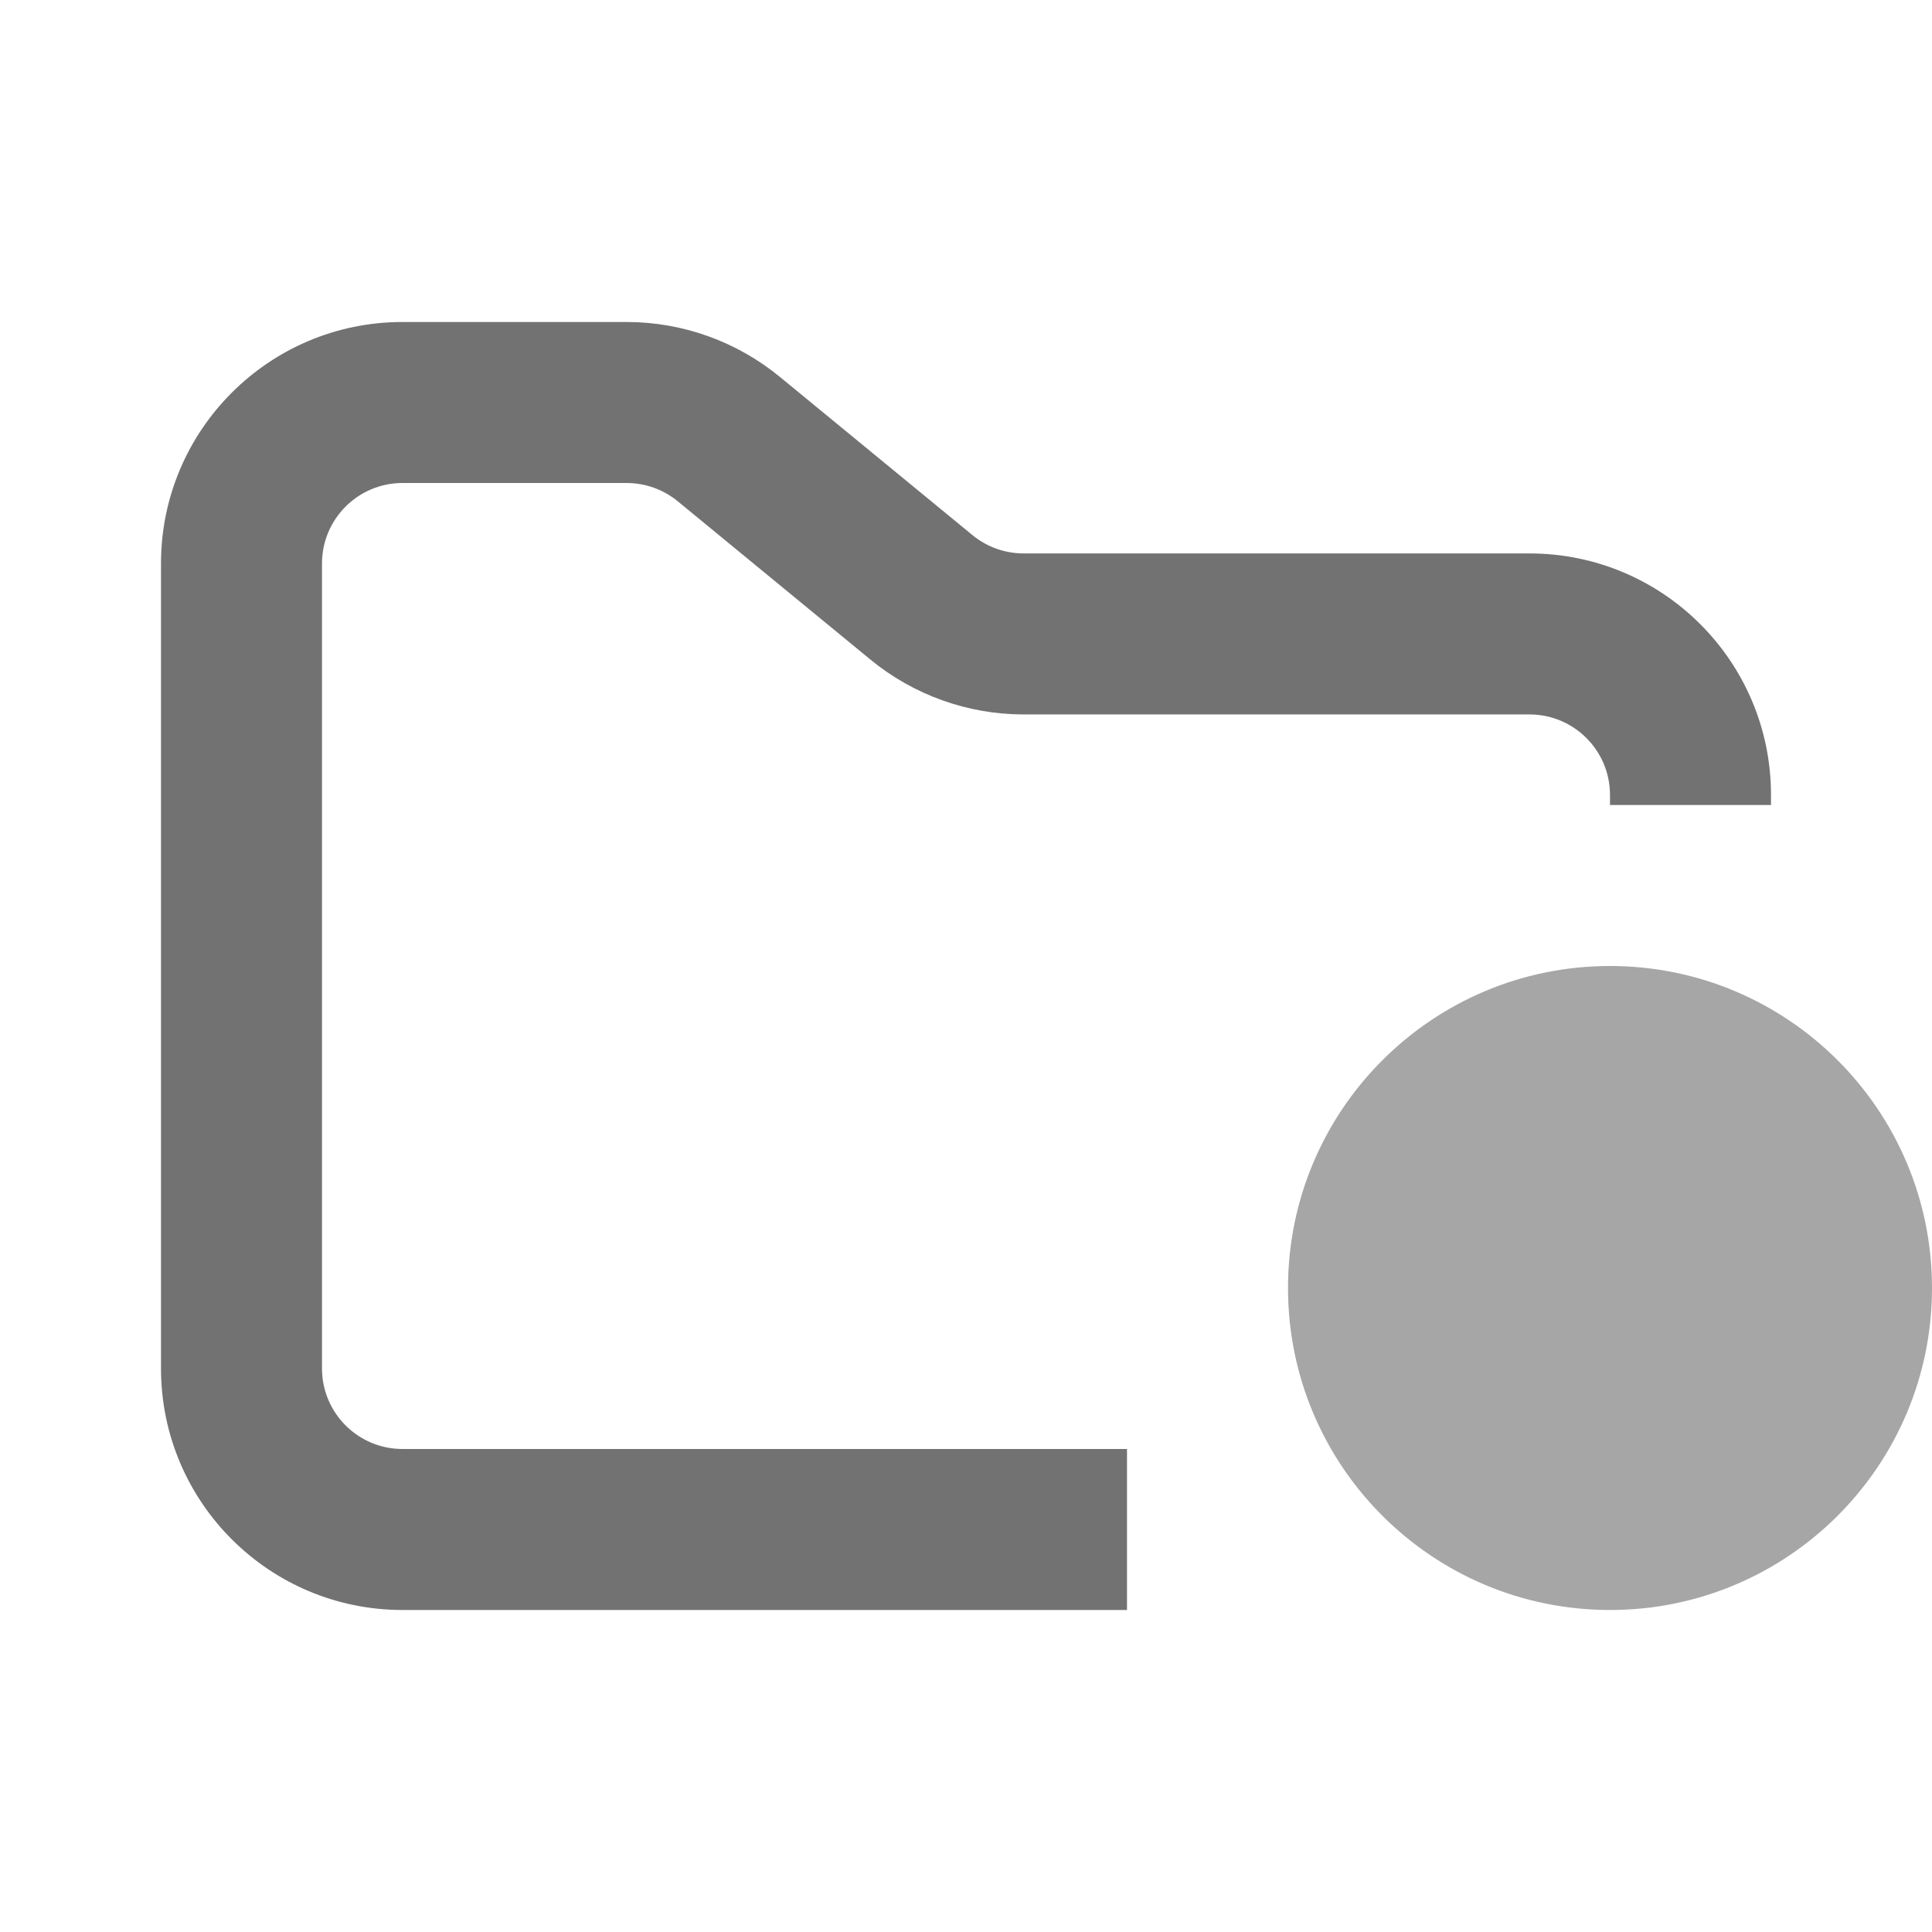
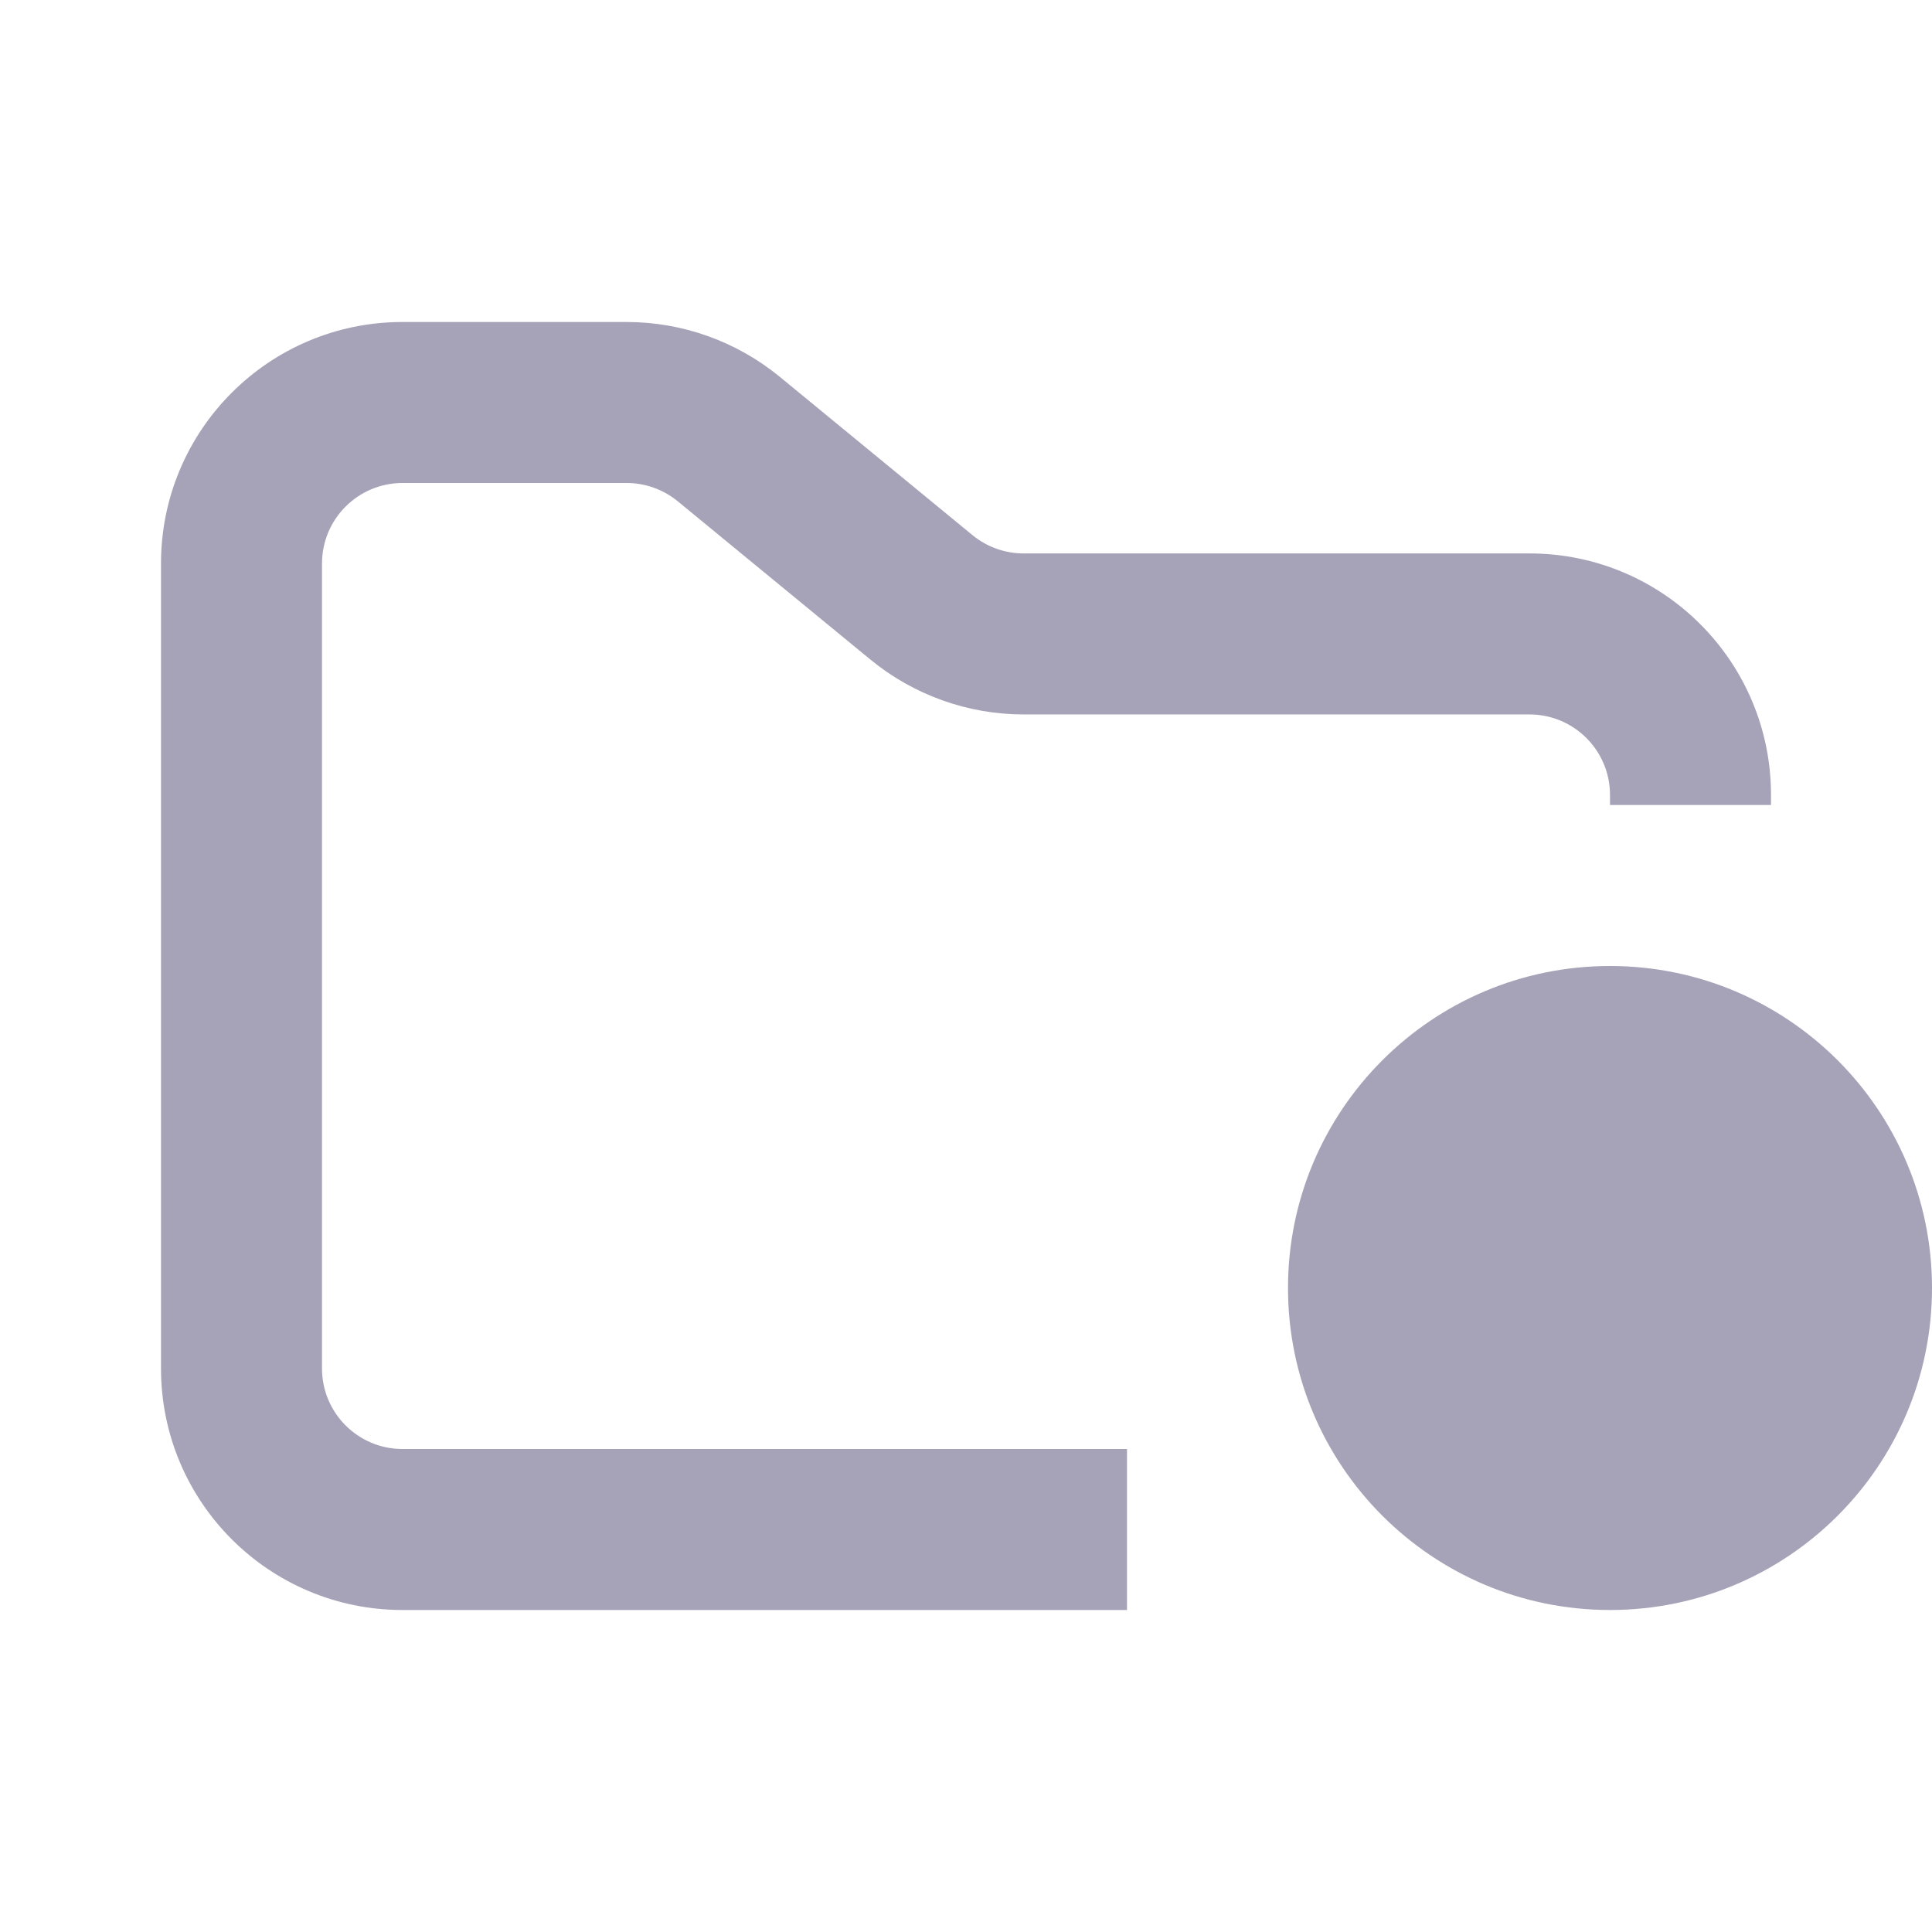
<svg xmlns="http://www.w3.org/2000/svg" width="24" height="24" viewBox="0 0 24 24" fill="none">
-   <path fill-rule="evenodd" clip-rule="evenodd" d="M5 4C3.343 4 2 5.343 2 7V17C2 18.657 3.343 20 5 20H14V18H5C4.448 18 4 17.552 4 17V7C4 6.448 4.448 6 5 6H7.784C8.015 6 8.24 6.08 8.419 6.227L10.812 8.193C11.349 8.634 12.022 8.875 12.716 8.875H19C19.552 8.875 20 9.323 20 9.875V10H22V9.875C22 8.218 20.657 6.875 19 6.875H12.716C12.485 6.875 12.26 6.795 12.081 6.648L9.688 4.682C9.151 4.241 8.478 4 7.784 4H5Z" fill="#727272" />
-   <circle cx="20" cy="16" r="4" fill="#A6A6A6" />
+   <path fill-rule="evenodd" clip-rule="evenodd" d="M5 4C3.343 4 2 5.343 2 7V17C2 18.657 3.343 20 5 20H14V18H5C4.448 18 4 17.552 4 17V7C4 6.448 4.448 6 5 6H7.784C8.015 6 8.24 6.08 8.419 6.227L10.812 8.193C11.349 8.634 12.022 8.875 12.716 8.875H19C19.552 8.875 20 9.323 20 9.875V10H22V9.875C22 8.218 20.657 6.875 19 6.875H12.716C12.485 6.875 12.26 6.795 12.081 6.648L9.688 4.682C9.151 4.241 8.478 4 7.784 4H5Z" fill="#A6A3B8" />
+   <circle cx="20" cy="16" r="4" fill="#A6A3B8" />
</svg>
